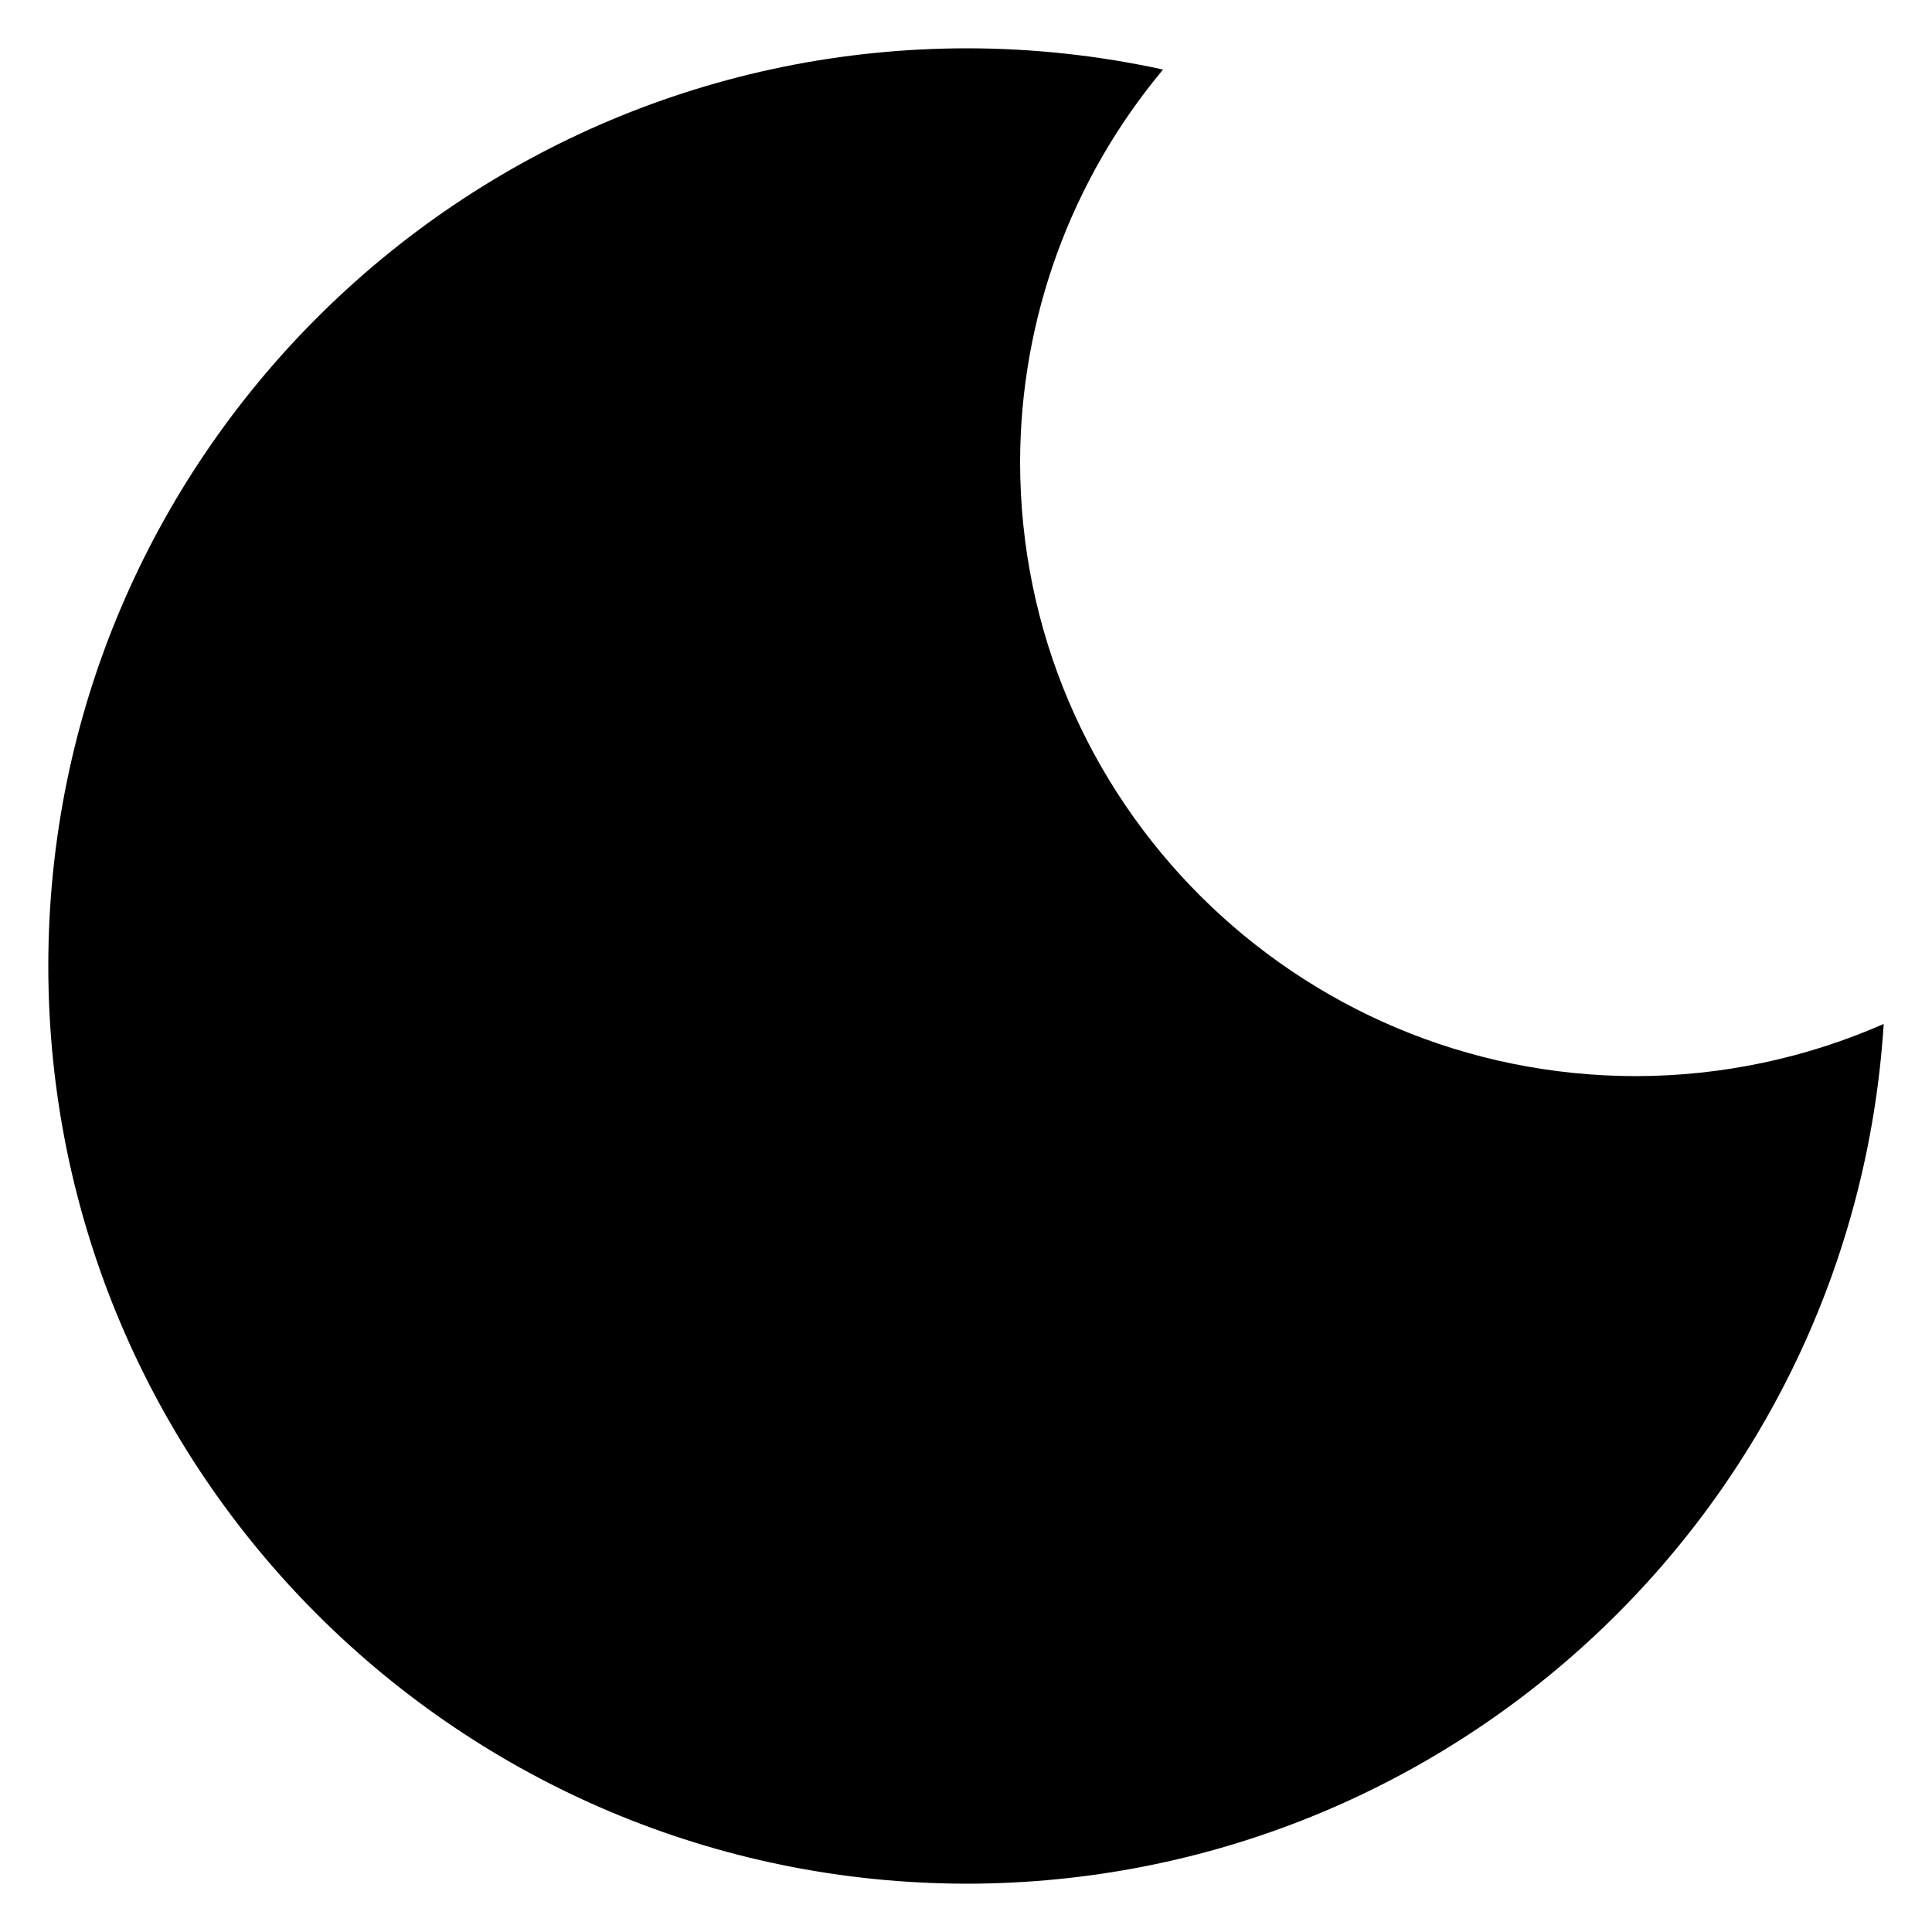
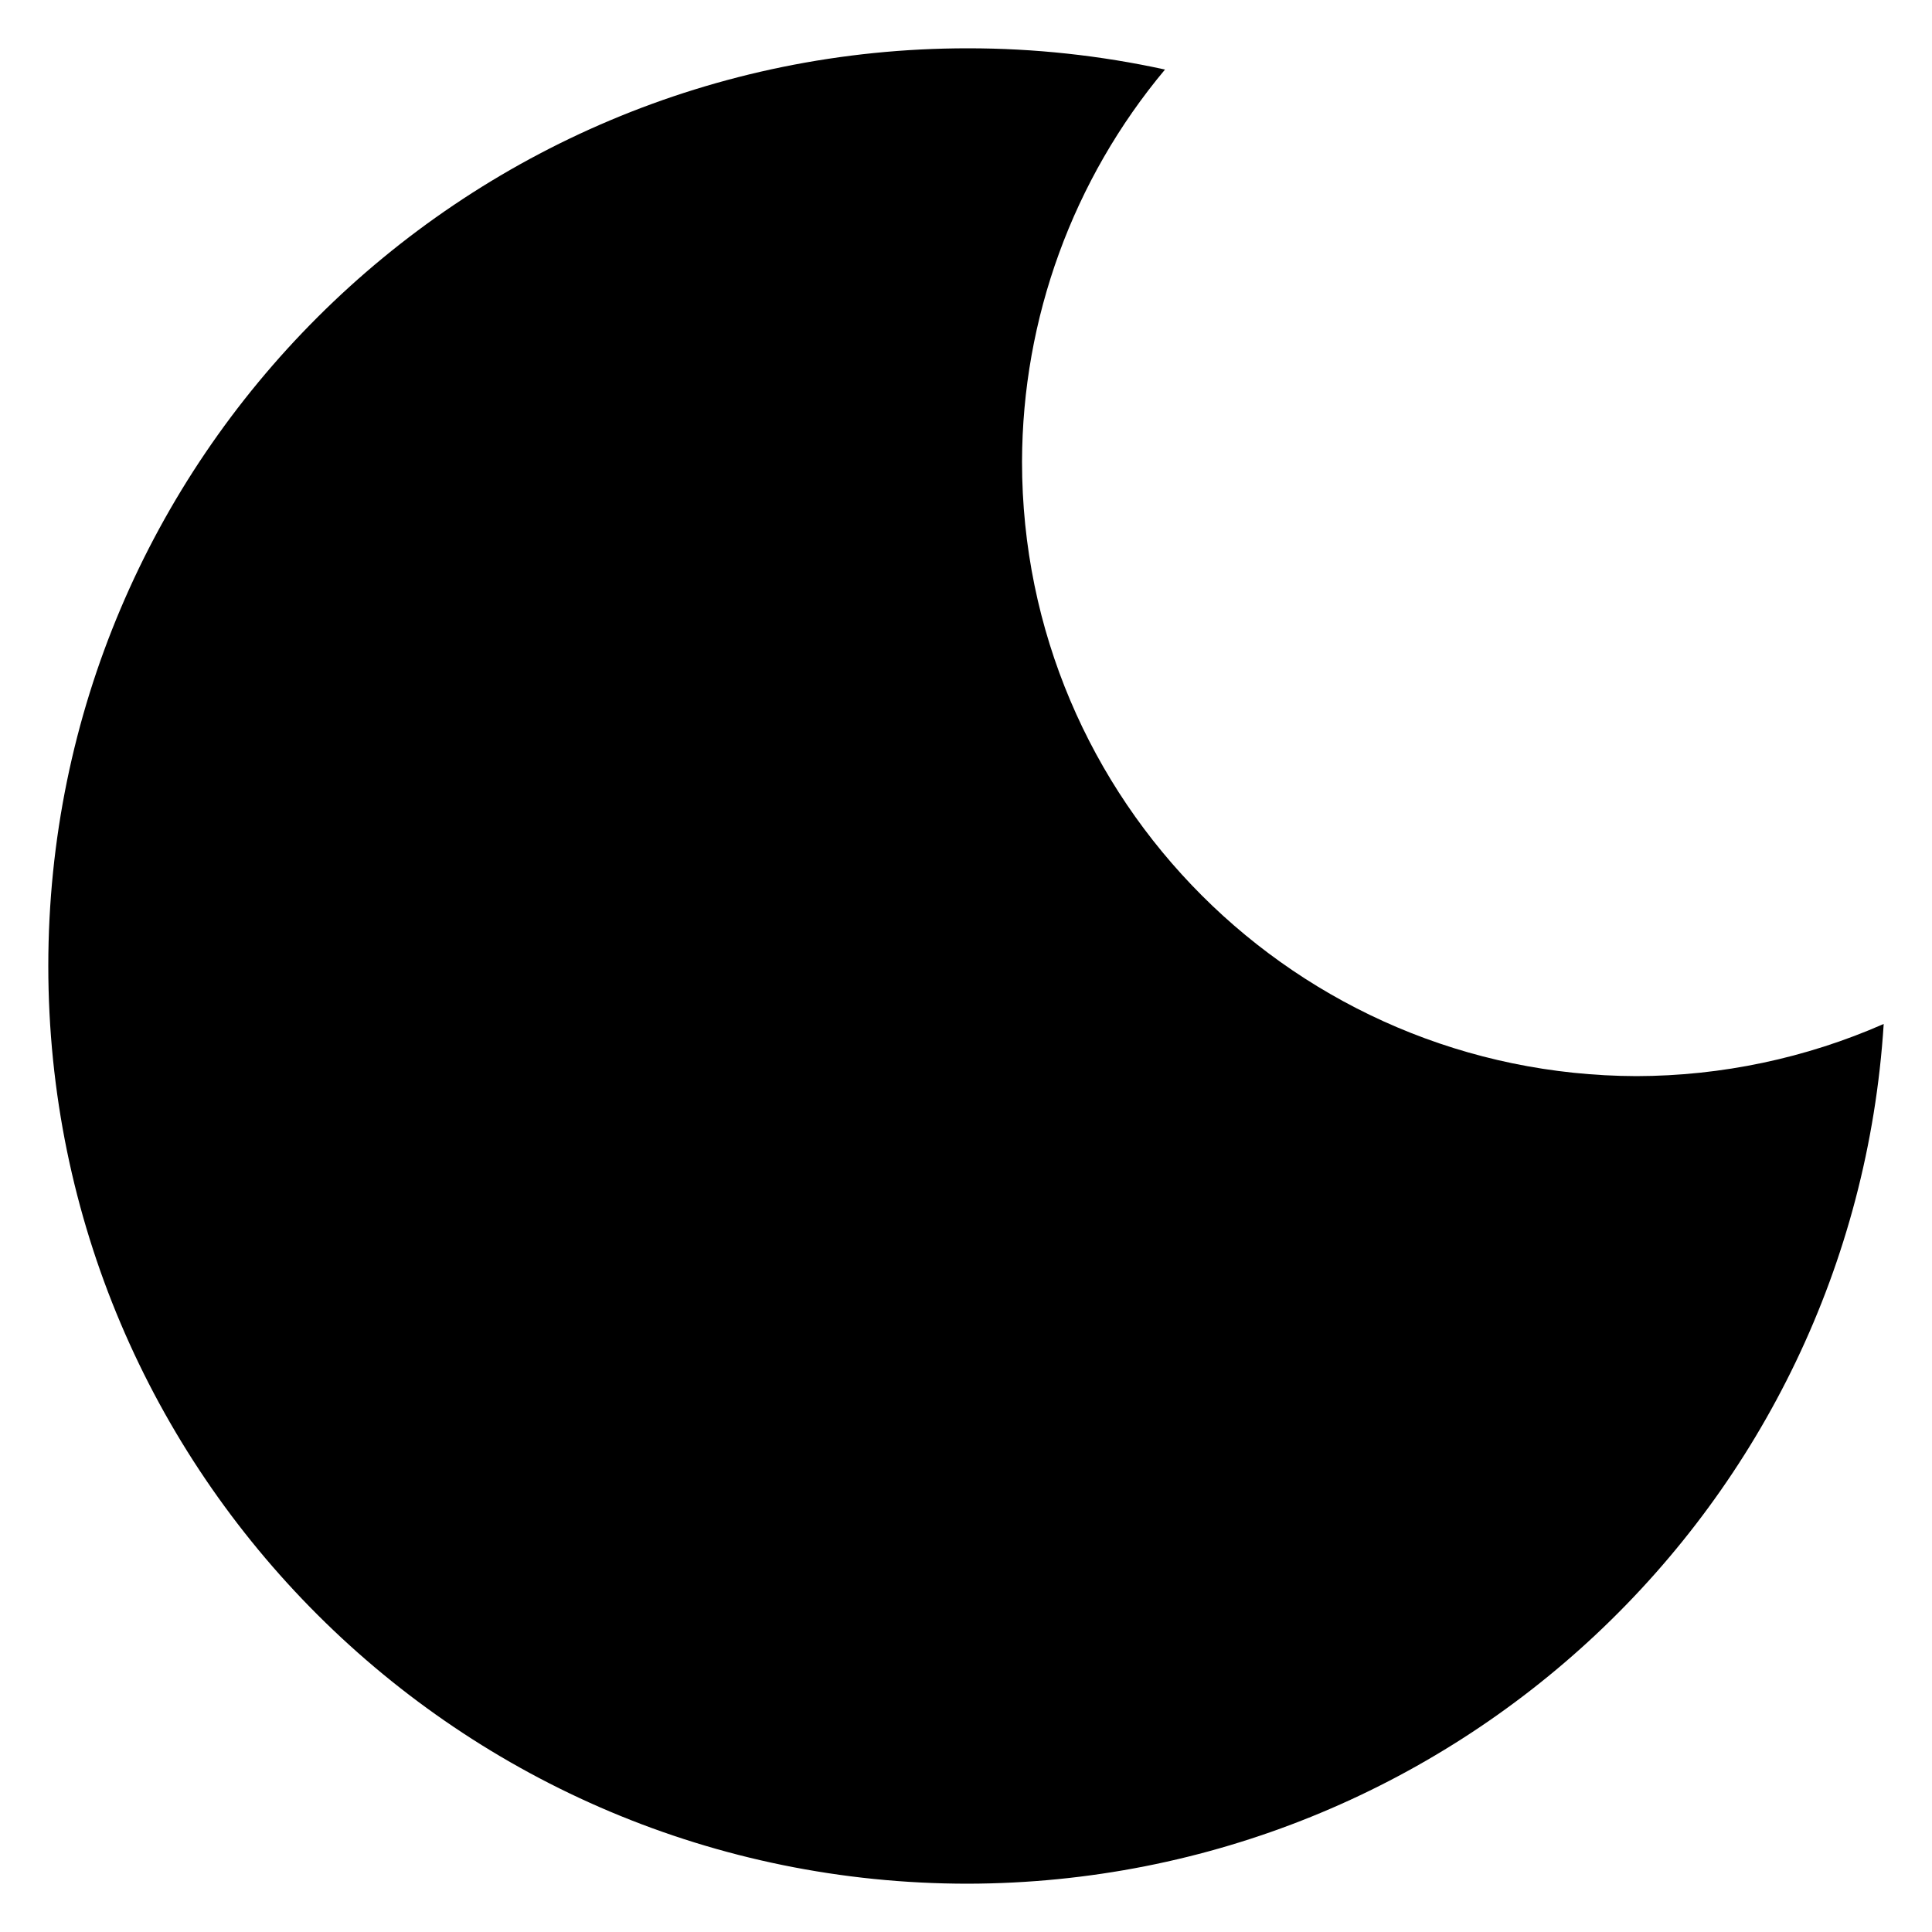
<svg xmlns="http://www.w3.org/2000/svg" width="100" height="100" viewBox="0 0 1 1">
-   <path d="m.501.025a.476.475 0 00-.476.475.476.475 0 00.476.475.476.475 0 00.474-.445.319.318 0 01-.128.027.319.318 0 01-.319-.318.319.318 0 01.074-.203.476.475 0 00-.102-.011z" />
+   <path d="M 0.501 0.025 A 0.476 0.475 0 0 0 0.025 0.5 A 0.476 0.475 0 0 0 0.501 0.975 A 0.476 0.475 0 0 0 0.975 0.53 A 0.319 0.318 0 0 1 0.847 0.557 A 0.319 0.318 0 0 1 0.529 0.239 A 0.319 0.318 0 0 1 0.603 0.036 A 0.476 0.475 0 0 0 0.501 0.025 Z" />
</svg>
